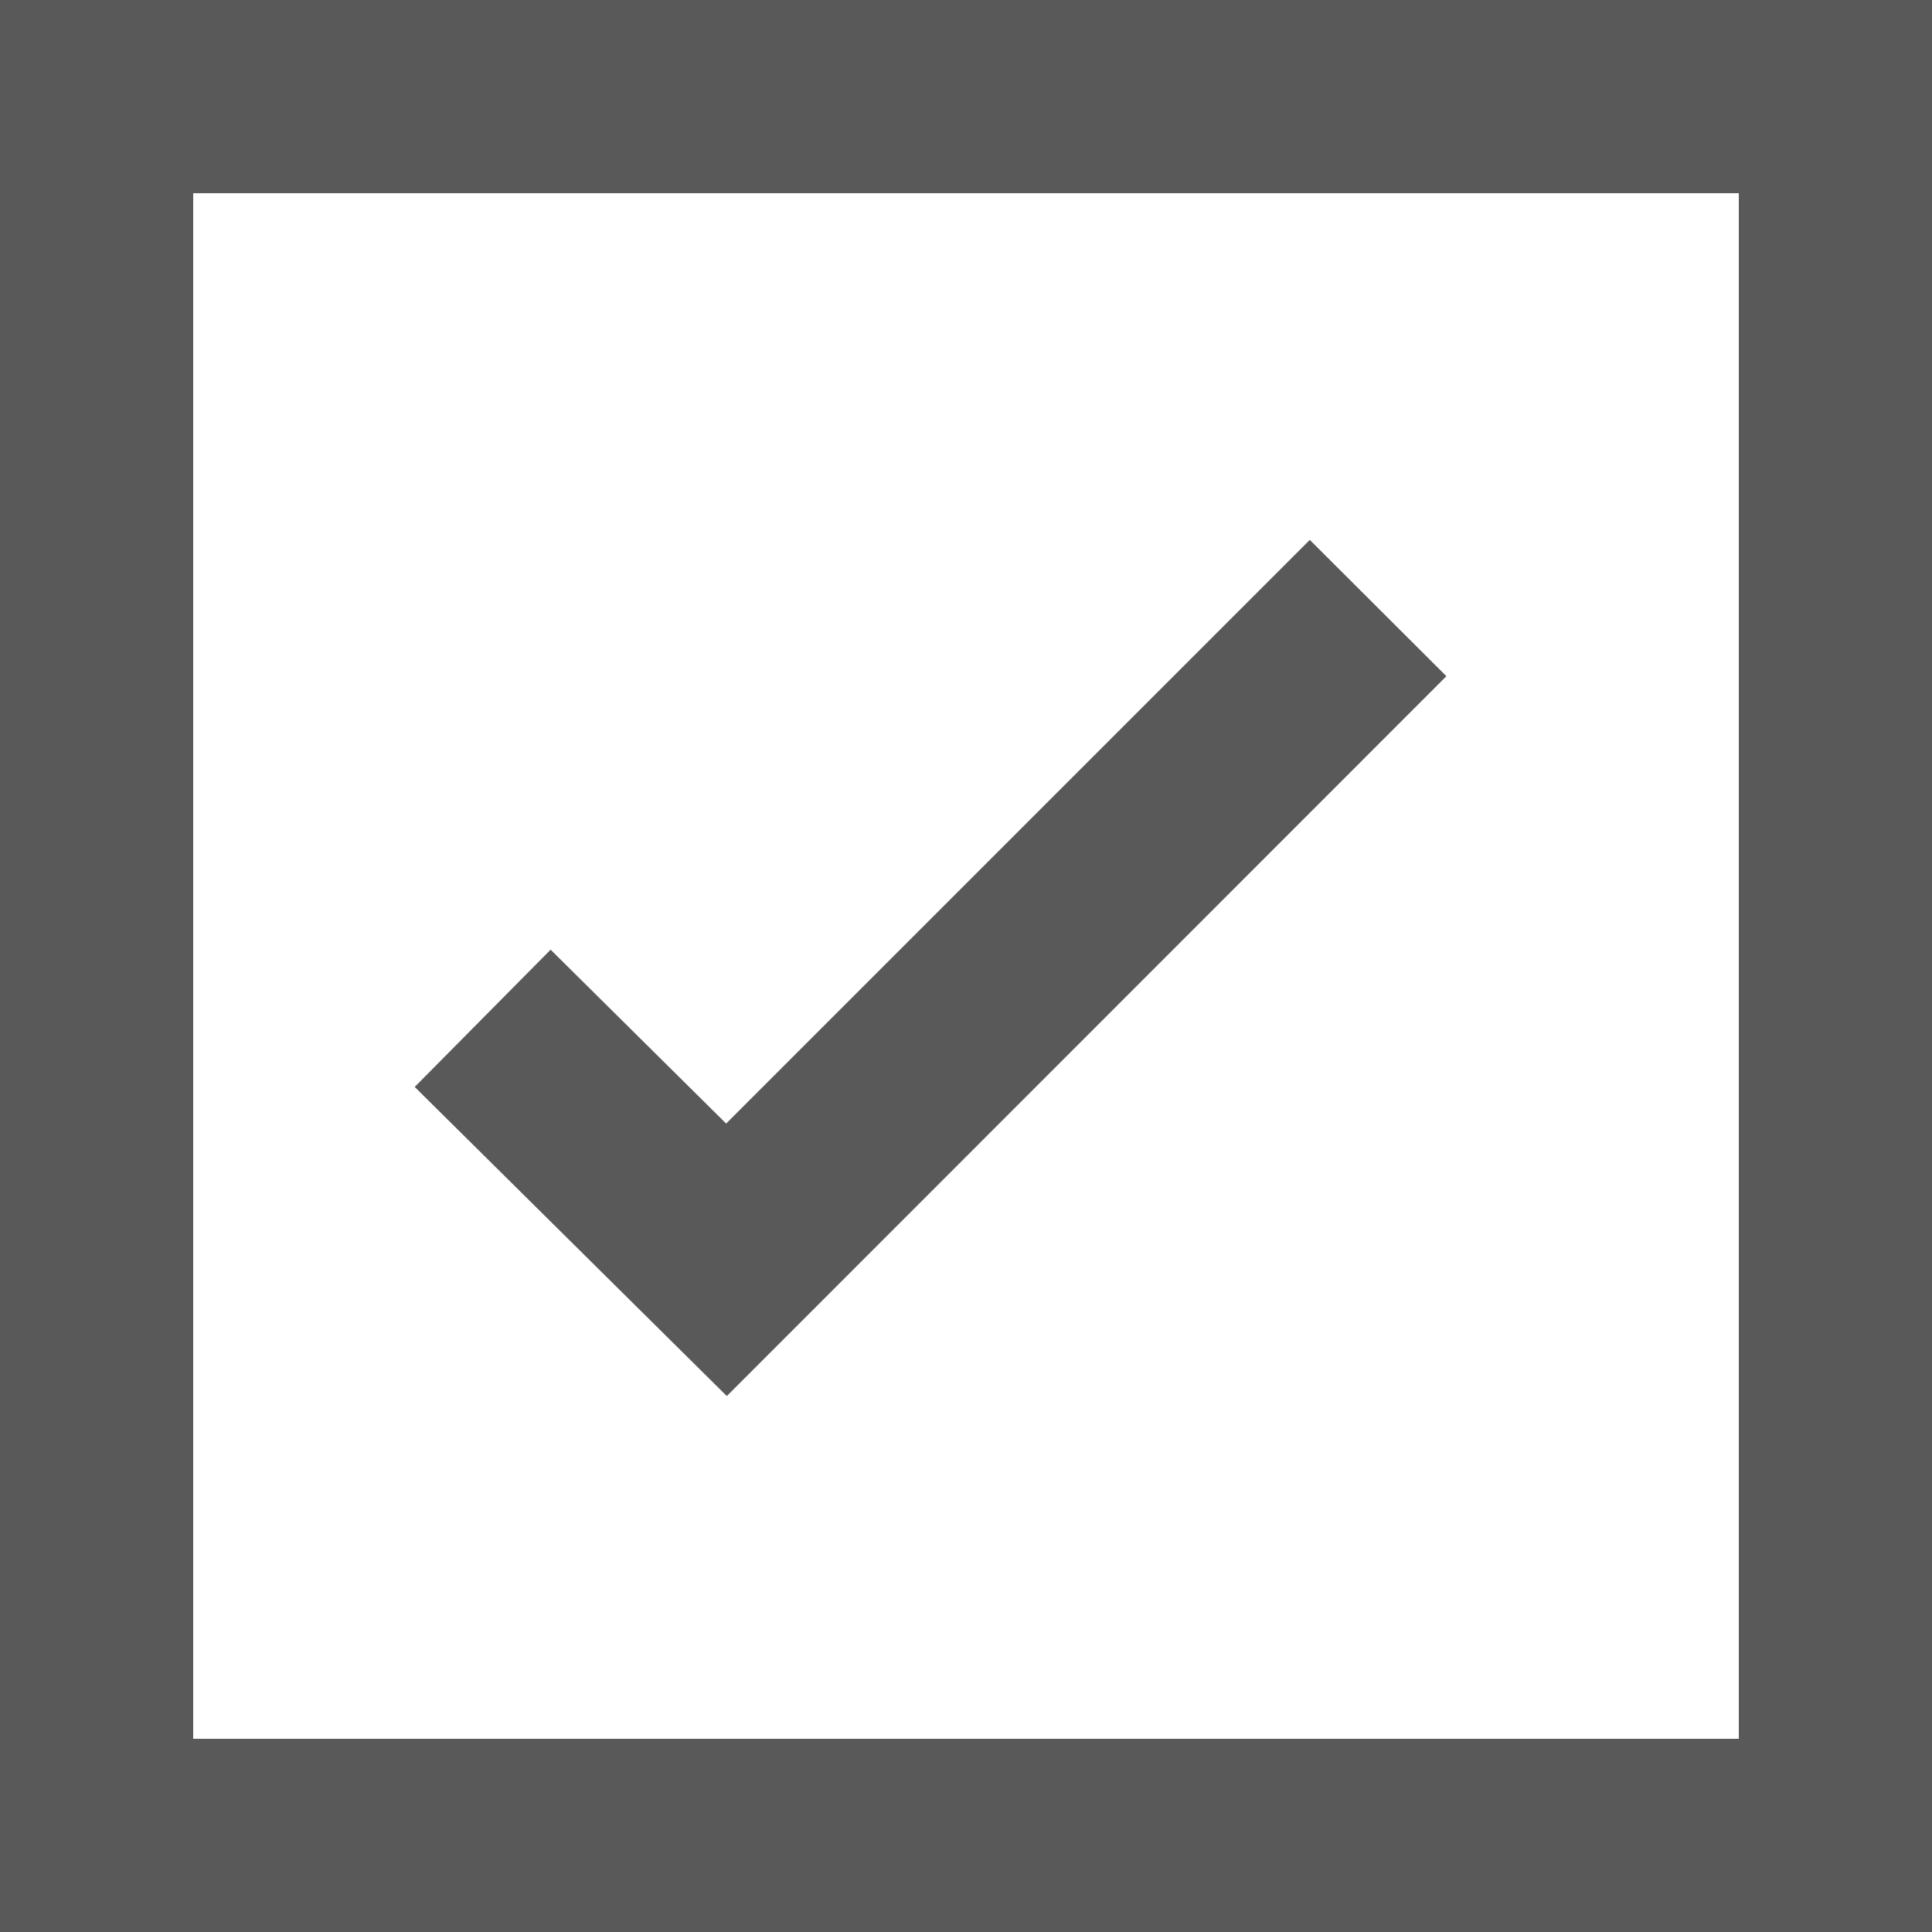
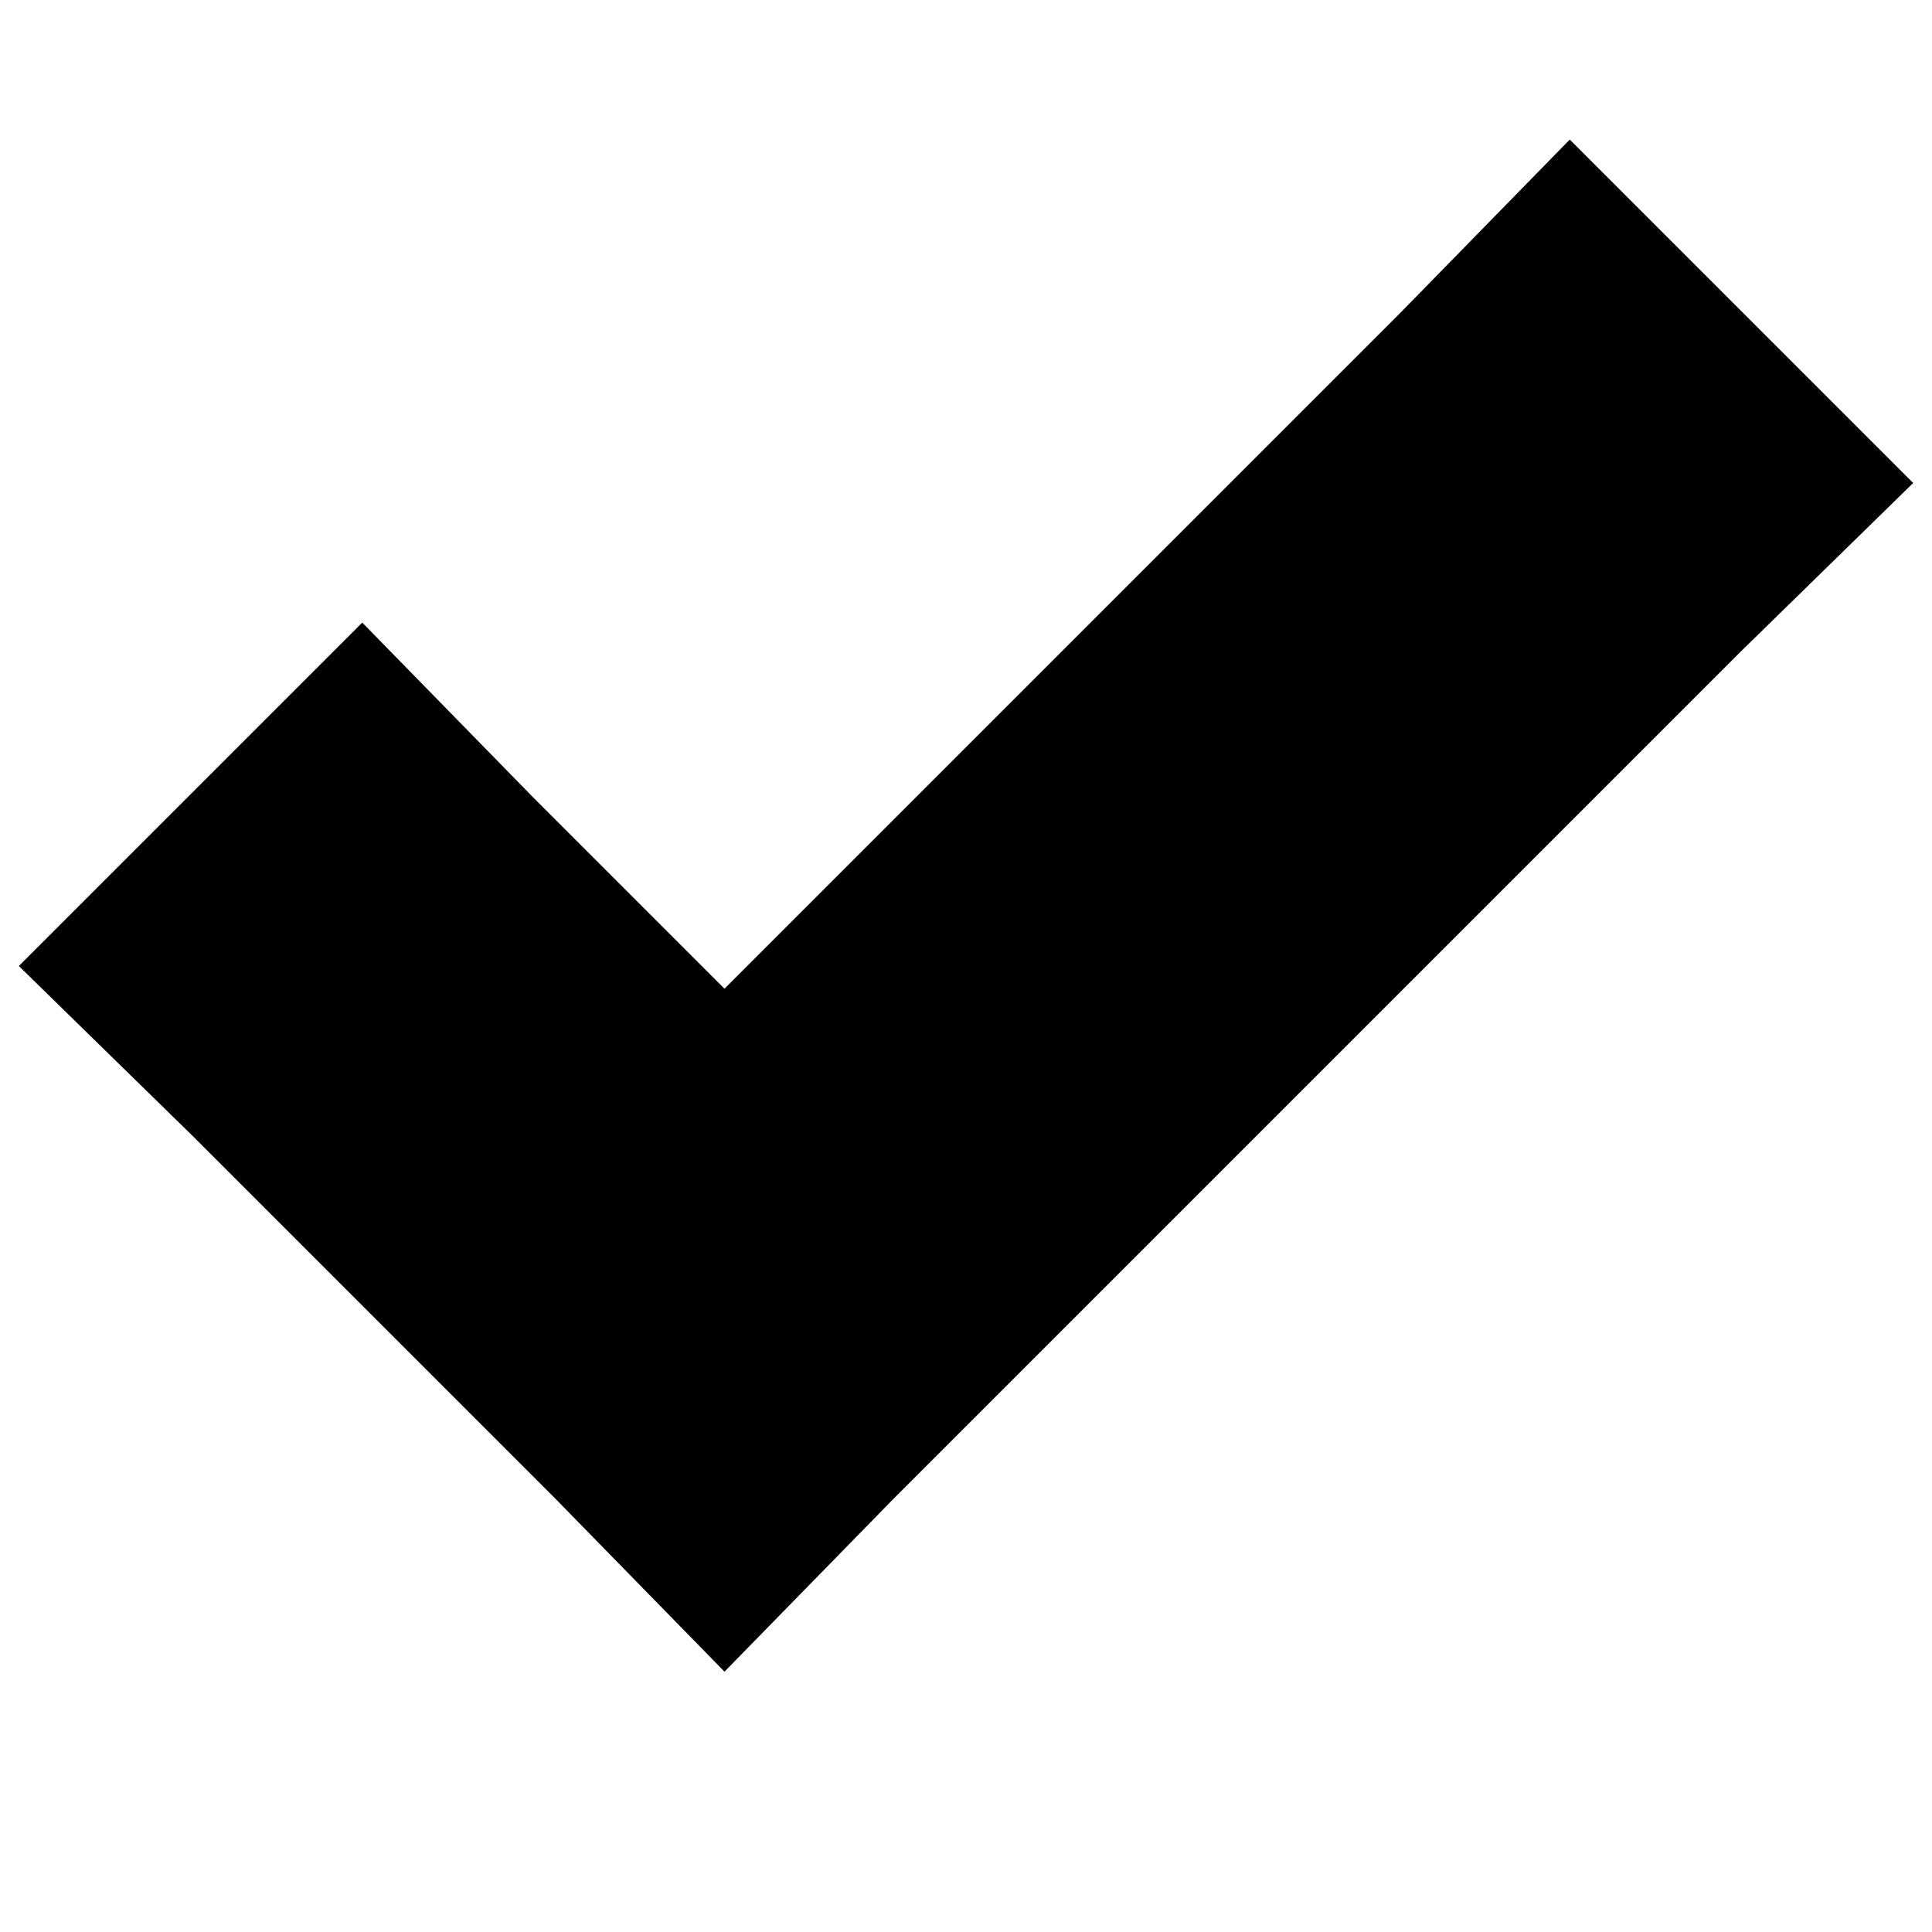
- <svg xmlns="http://www.w3.org/2000/svg" width="20" height="20" viewBox="0 0 20 20">
-   <defs>
-     <style>.a{fill:#595959;}</style>
-   </defs>
-   <path class="a" d="M22,2V22H2V2ZM20,4H4V20H20ZM15.559,7.589,16.973,9,9.524,16.452l-3.231-3.2L7.7,11.831l1.817,1.8Z" transform="translate(-2 -2)" />
+ <svg viewBox="0 0 16 16">
+   <path d="M13 .156l-1.406 1.438-5.594 5.594-1.594-1.594-1.406-1.438-2.844 2.844 1.438 1.406 3 3 1.406 1.438 1.406-1.438 7-7 1.438-1.406-2.844-2.844z" transform="translate(0 1)" />
</svg>
